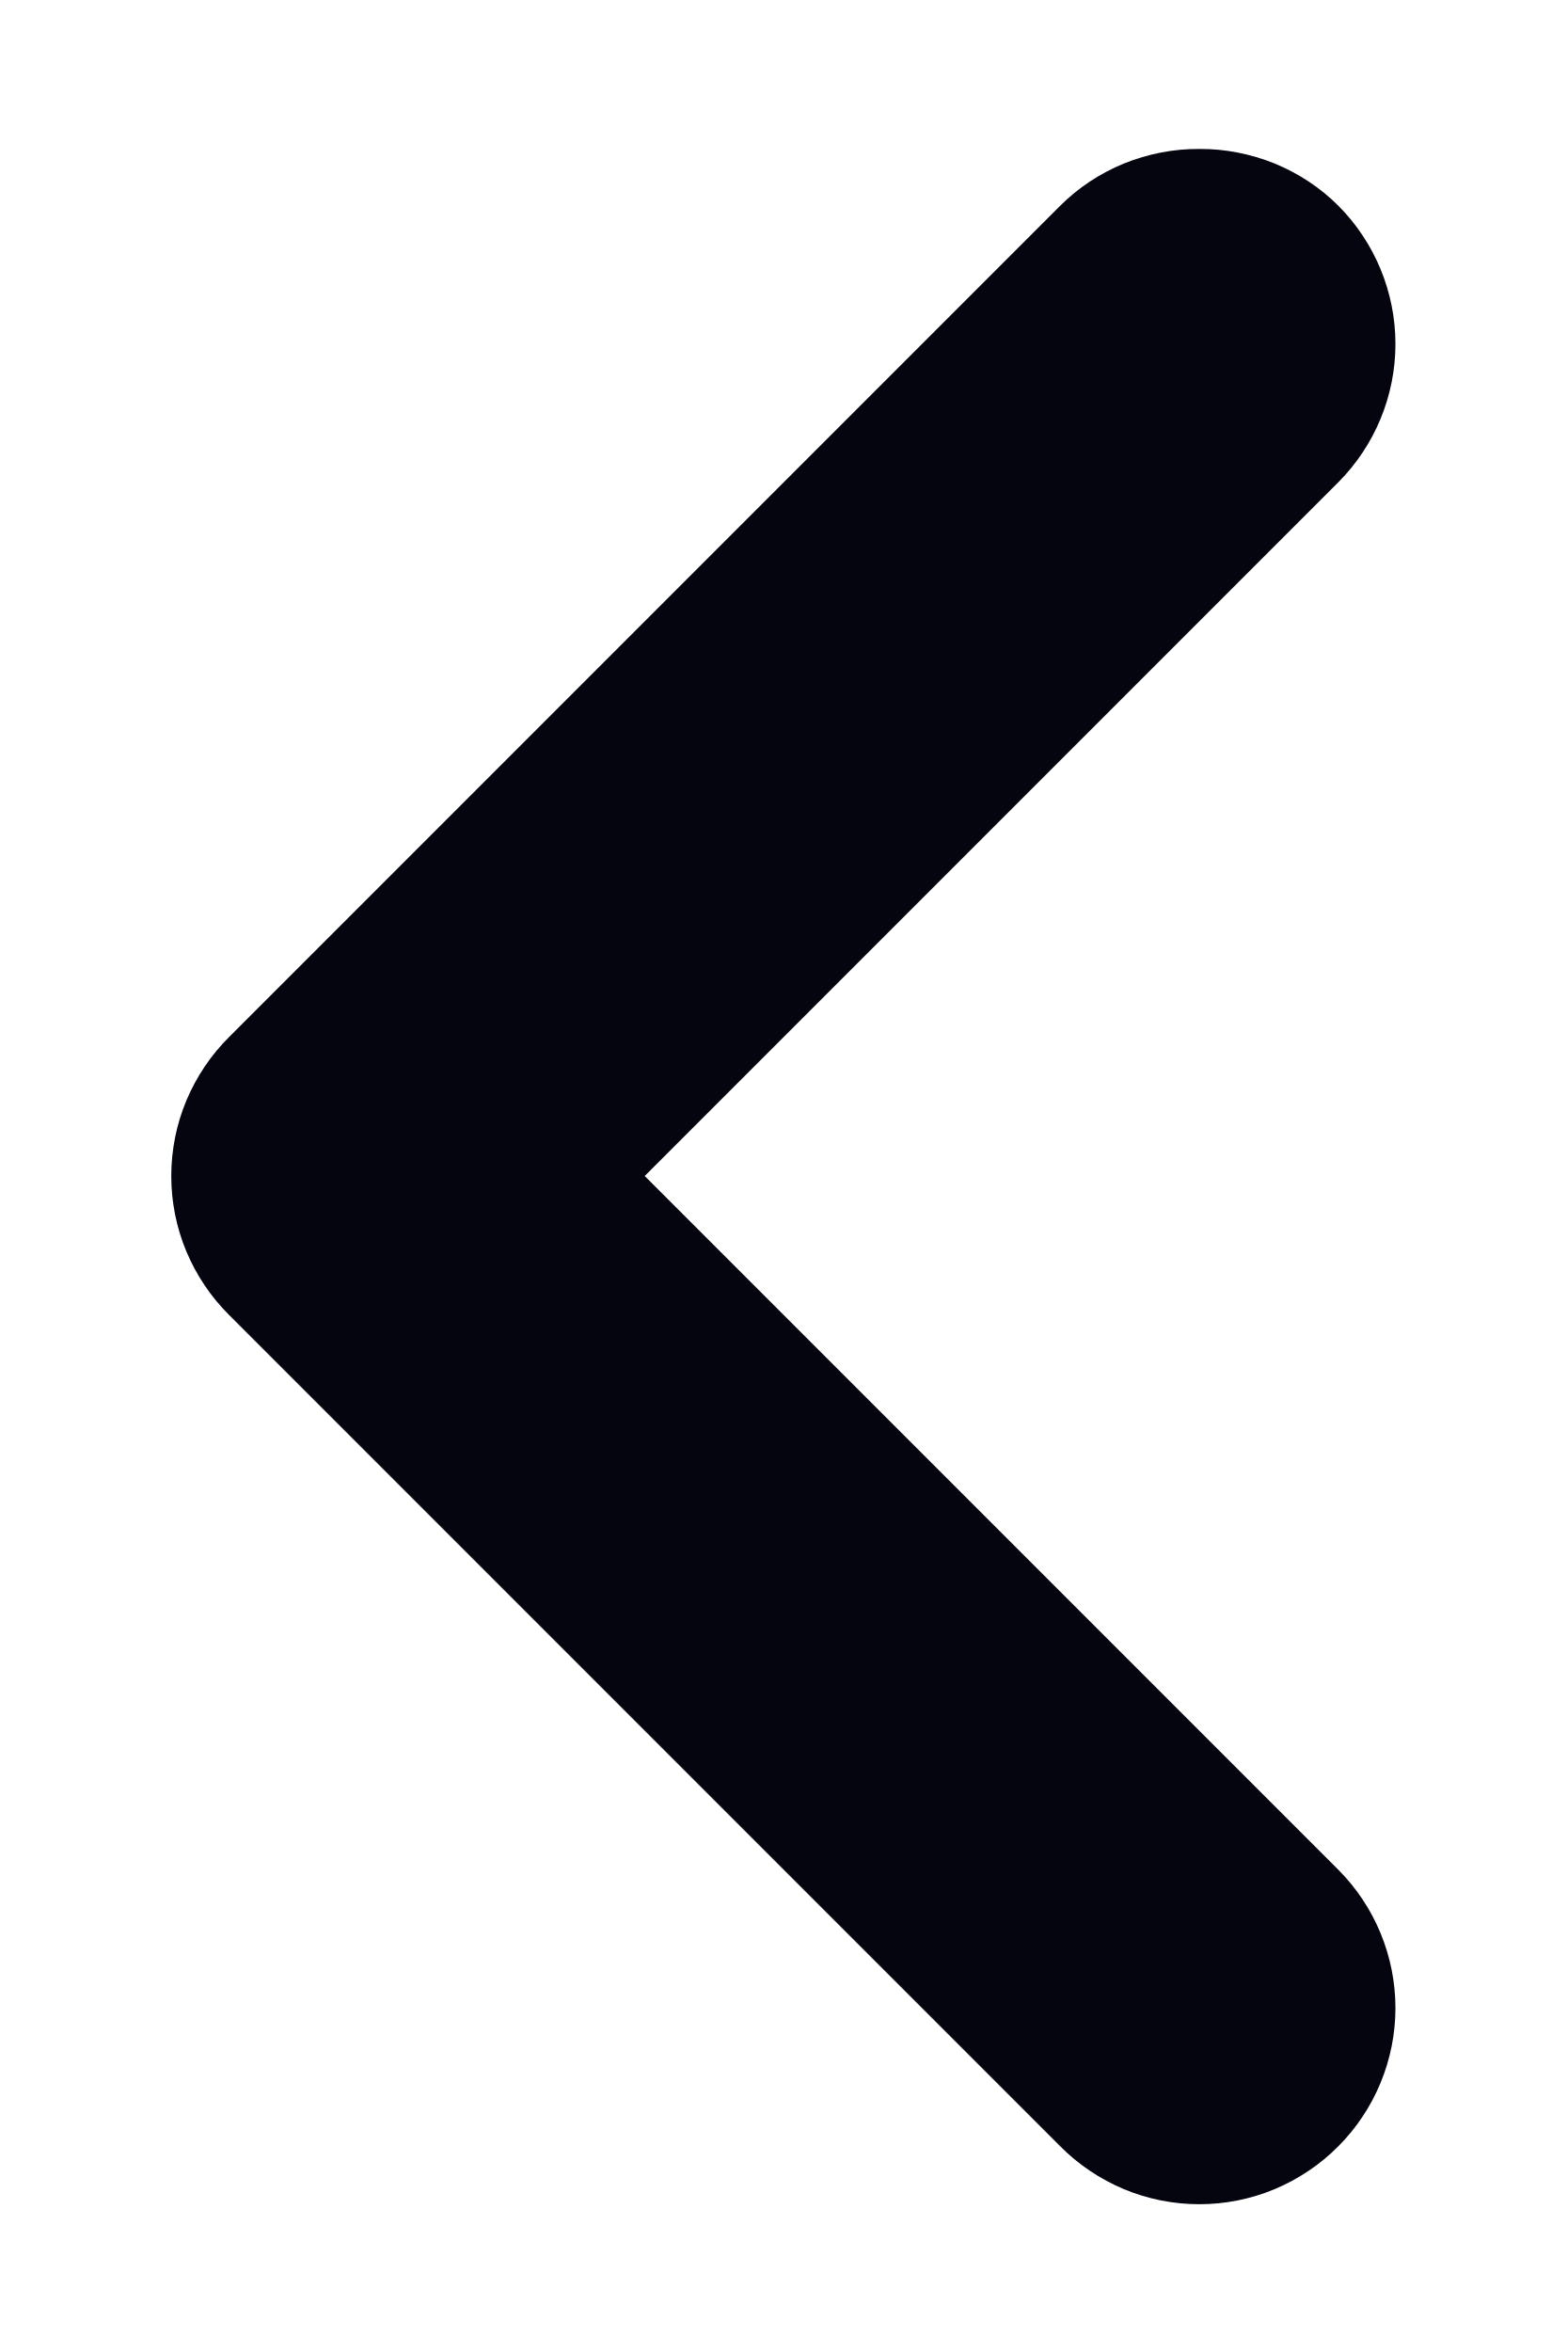
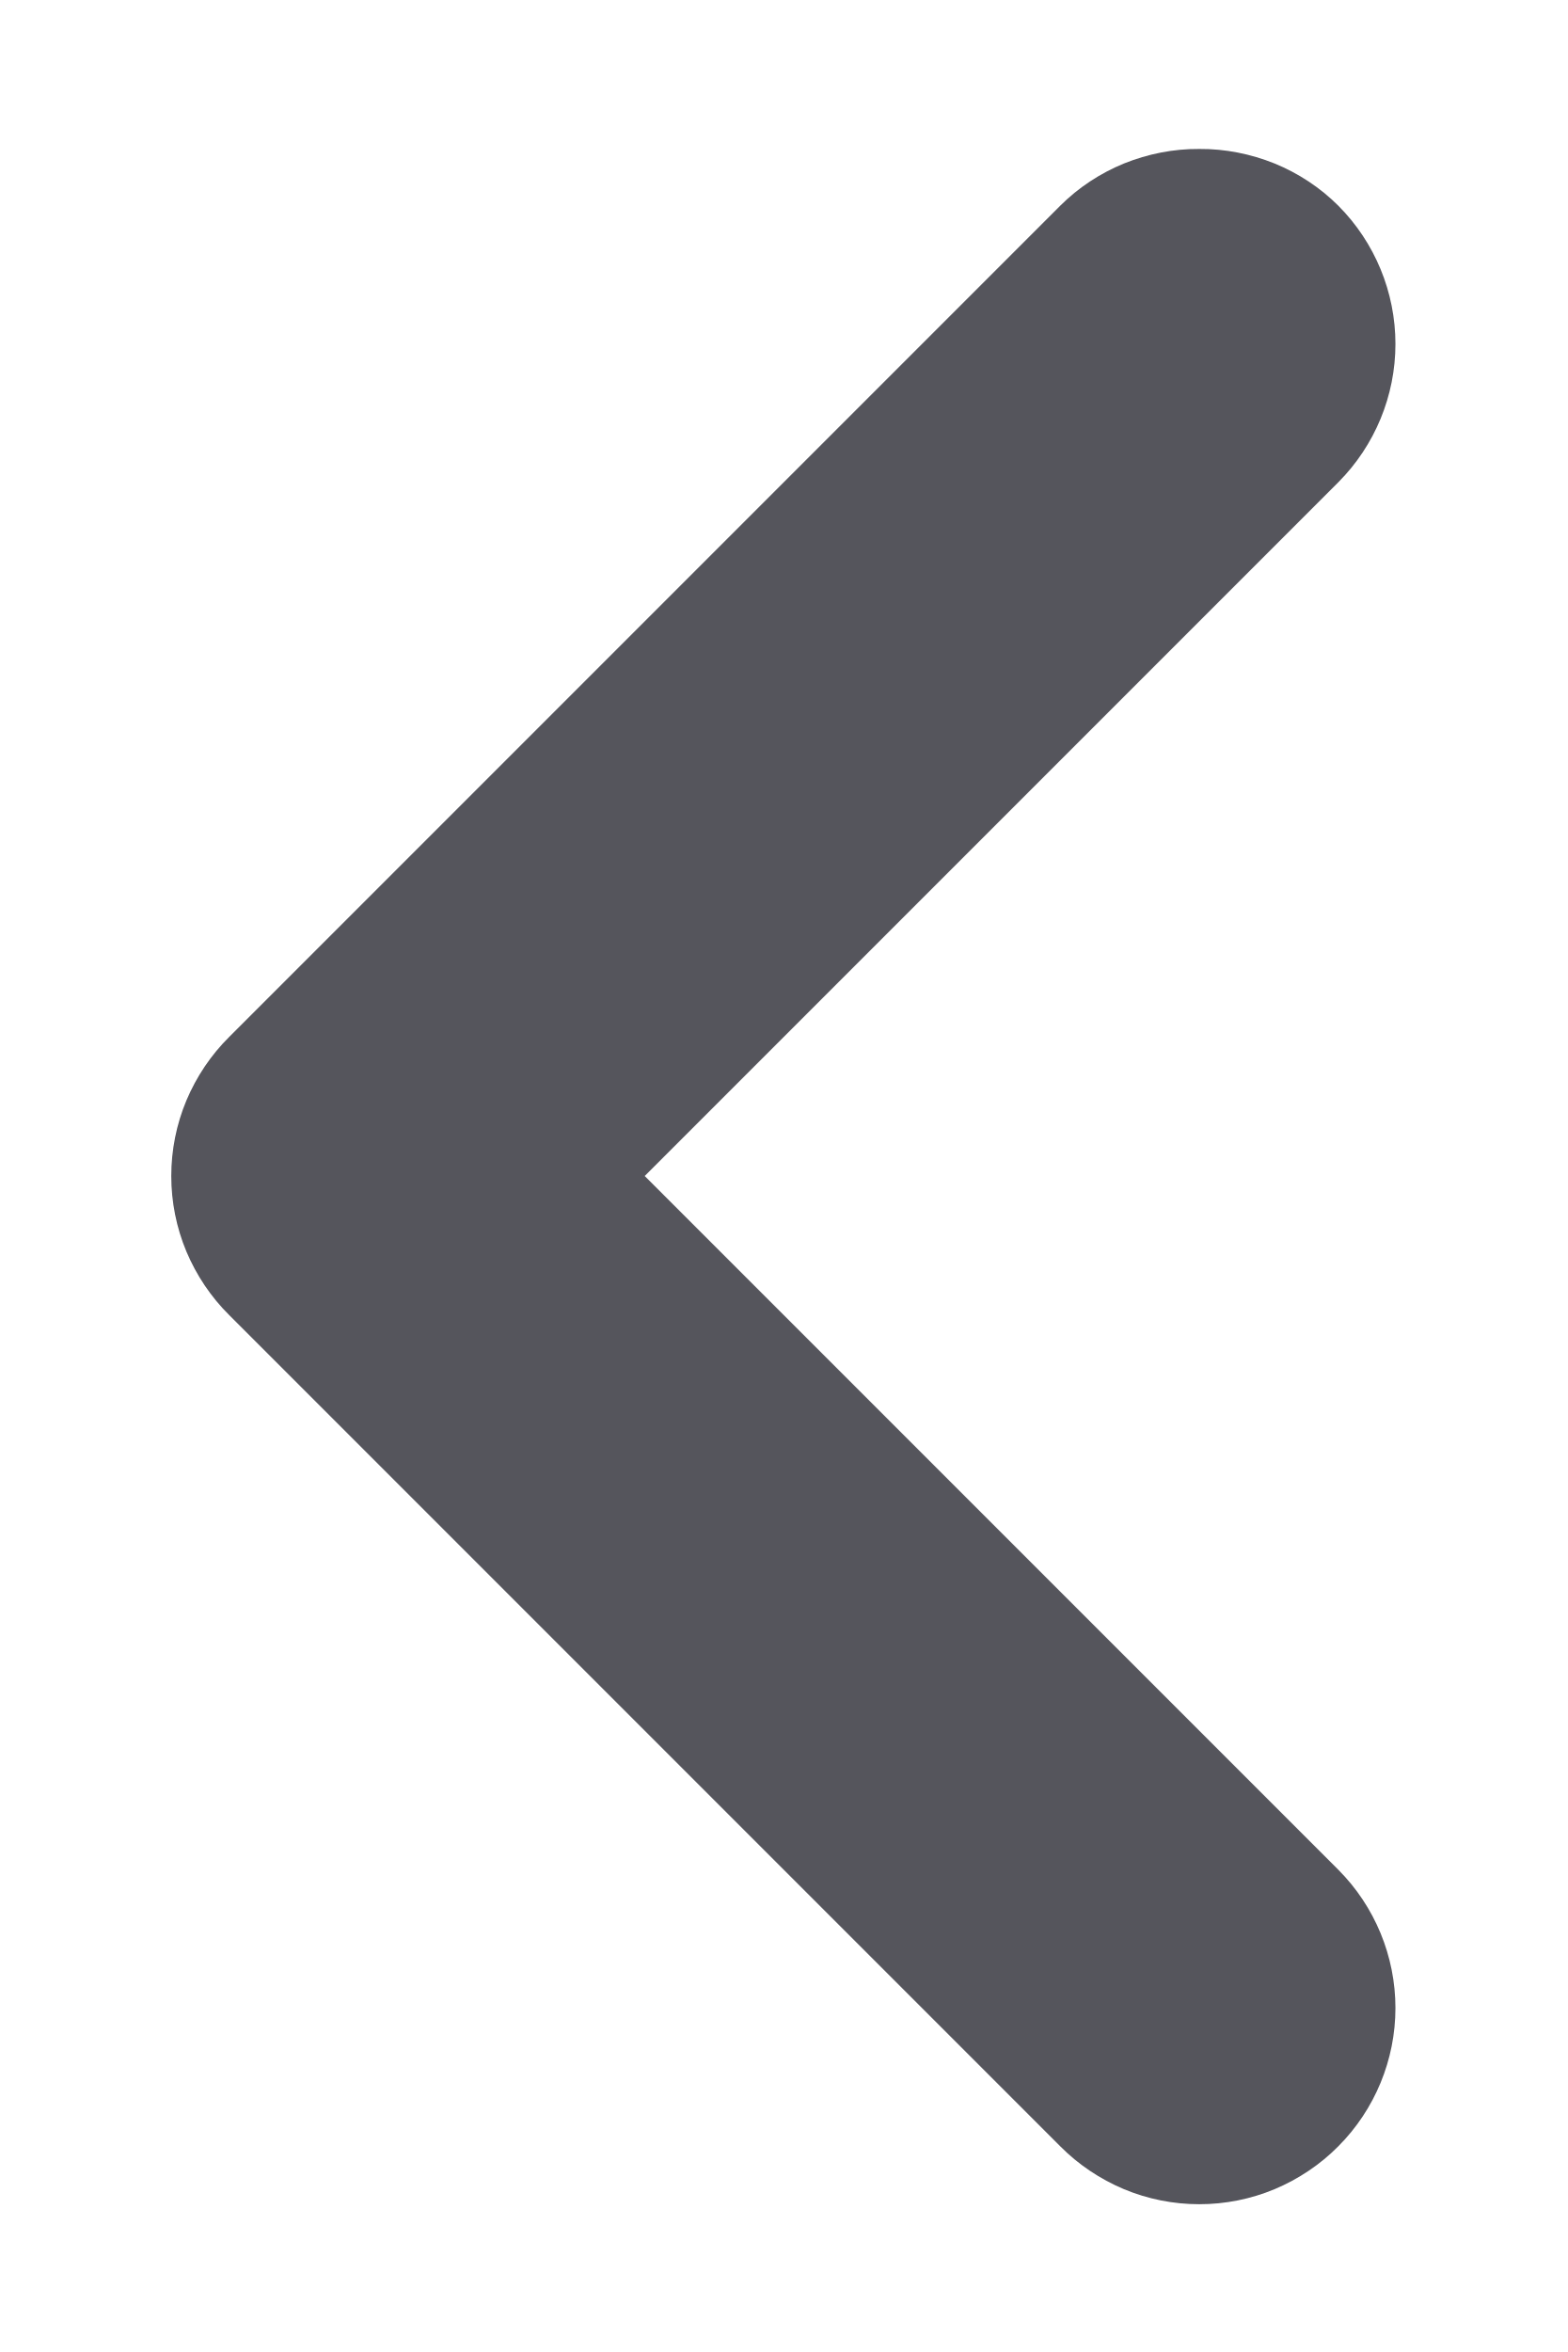
<svg xmlns="http://www.w3.org/2000/svg" width="8" height="12" viewBox="0 0 8 12" fill="none">
-   <path d="M1.17 6.71L5.41 10.95C5.503 11.044 5.614 11.118 5.735 11.169C5.857 11.22 5.988 11.246 6.12 11.246C6.252 11.246 6.383 11.22 6.505 11.169C6.626 11.118 6.737 11.044 6.83 10.95C7.016 10.763 7.121 10.509 7.121 10.245C7.121 9.981 7.016 9.727 6.83 9.54L3.29 6L6.83 2.46C7.016 2.273 7.121 2.019 7.121 1.755C7.121 1.491 7.016 1.237 6.83 1.05C6.737 0.957 6.626 0.884 6.504 0.834C6.382 0.785 6.252 0.759 6.12 0.76C5.988 0.759 5.858 0.785 5.736 0.834C5.614 0.884 5.503 0.957 5.41 1.05L1.17 5.29C1.076 5.383 1.002 5.494 0.951 5.615C0.9 5.737 0.874 5.868 0.874 6C0.874 6.132 0.9 6.263 0.951 6.385C1.002 6.506 1.076 6.617 1.17 6.71Z" fill="#050510" />
+   <path d="M1.17 6.71L5.41 10.95C5.503 11.044 5.614 11.118 5.735 11.169C5.857 11.22 5.988 11.246 6.12 11.246C6.252 11.246 6.383 11.22 6.505 11.169C6.626 11.118 6.737 11.044 6.83 10.95C7.016 10.763 7.121 10.509 7.121 10.245C7.121 9.981 7.016 9.727 6.83 9.54L3.29 6L6.83 2.46C7.016 2.273 7.121 2.019 7.121 1.755C7.121 1.491 7.016 1.237 6.83 1.05C6.737 0.957 6.626 0.884 6.504 0.834C6.382 0.785 6.252 0.759 6.12 0.76C5.988 0.759 5.858 0.785 5.736 0.834C5.614 0.884 5.503 0.957 5.41 1.05L1.17 5.29C1.076 5.383 1.002 5.494 0.951 5.615C0.9 5.737 0.874 5.868 0.874 6C0.874 6.132 0.9 6.263 0.951 6.385C1.002 6.506 1.076 6.617 1.17 6.71Z" fill="#55555C" />
</svg>
